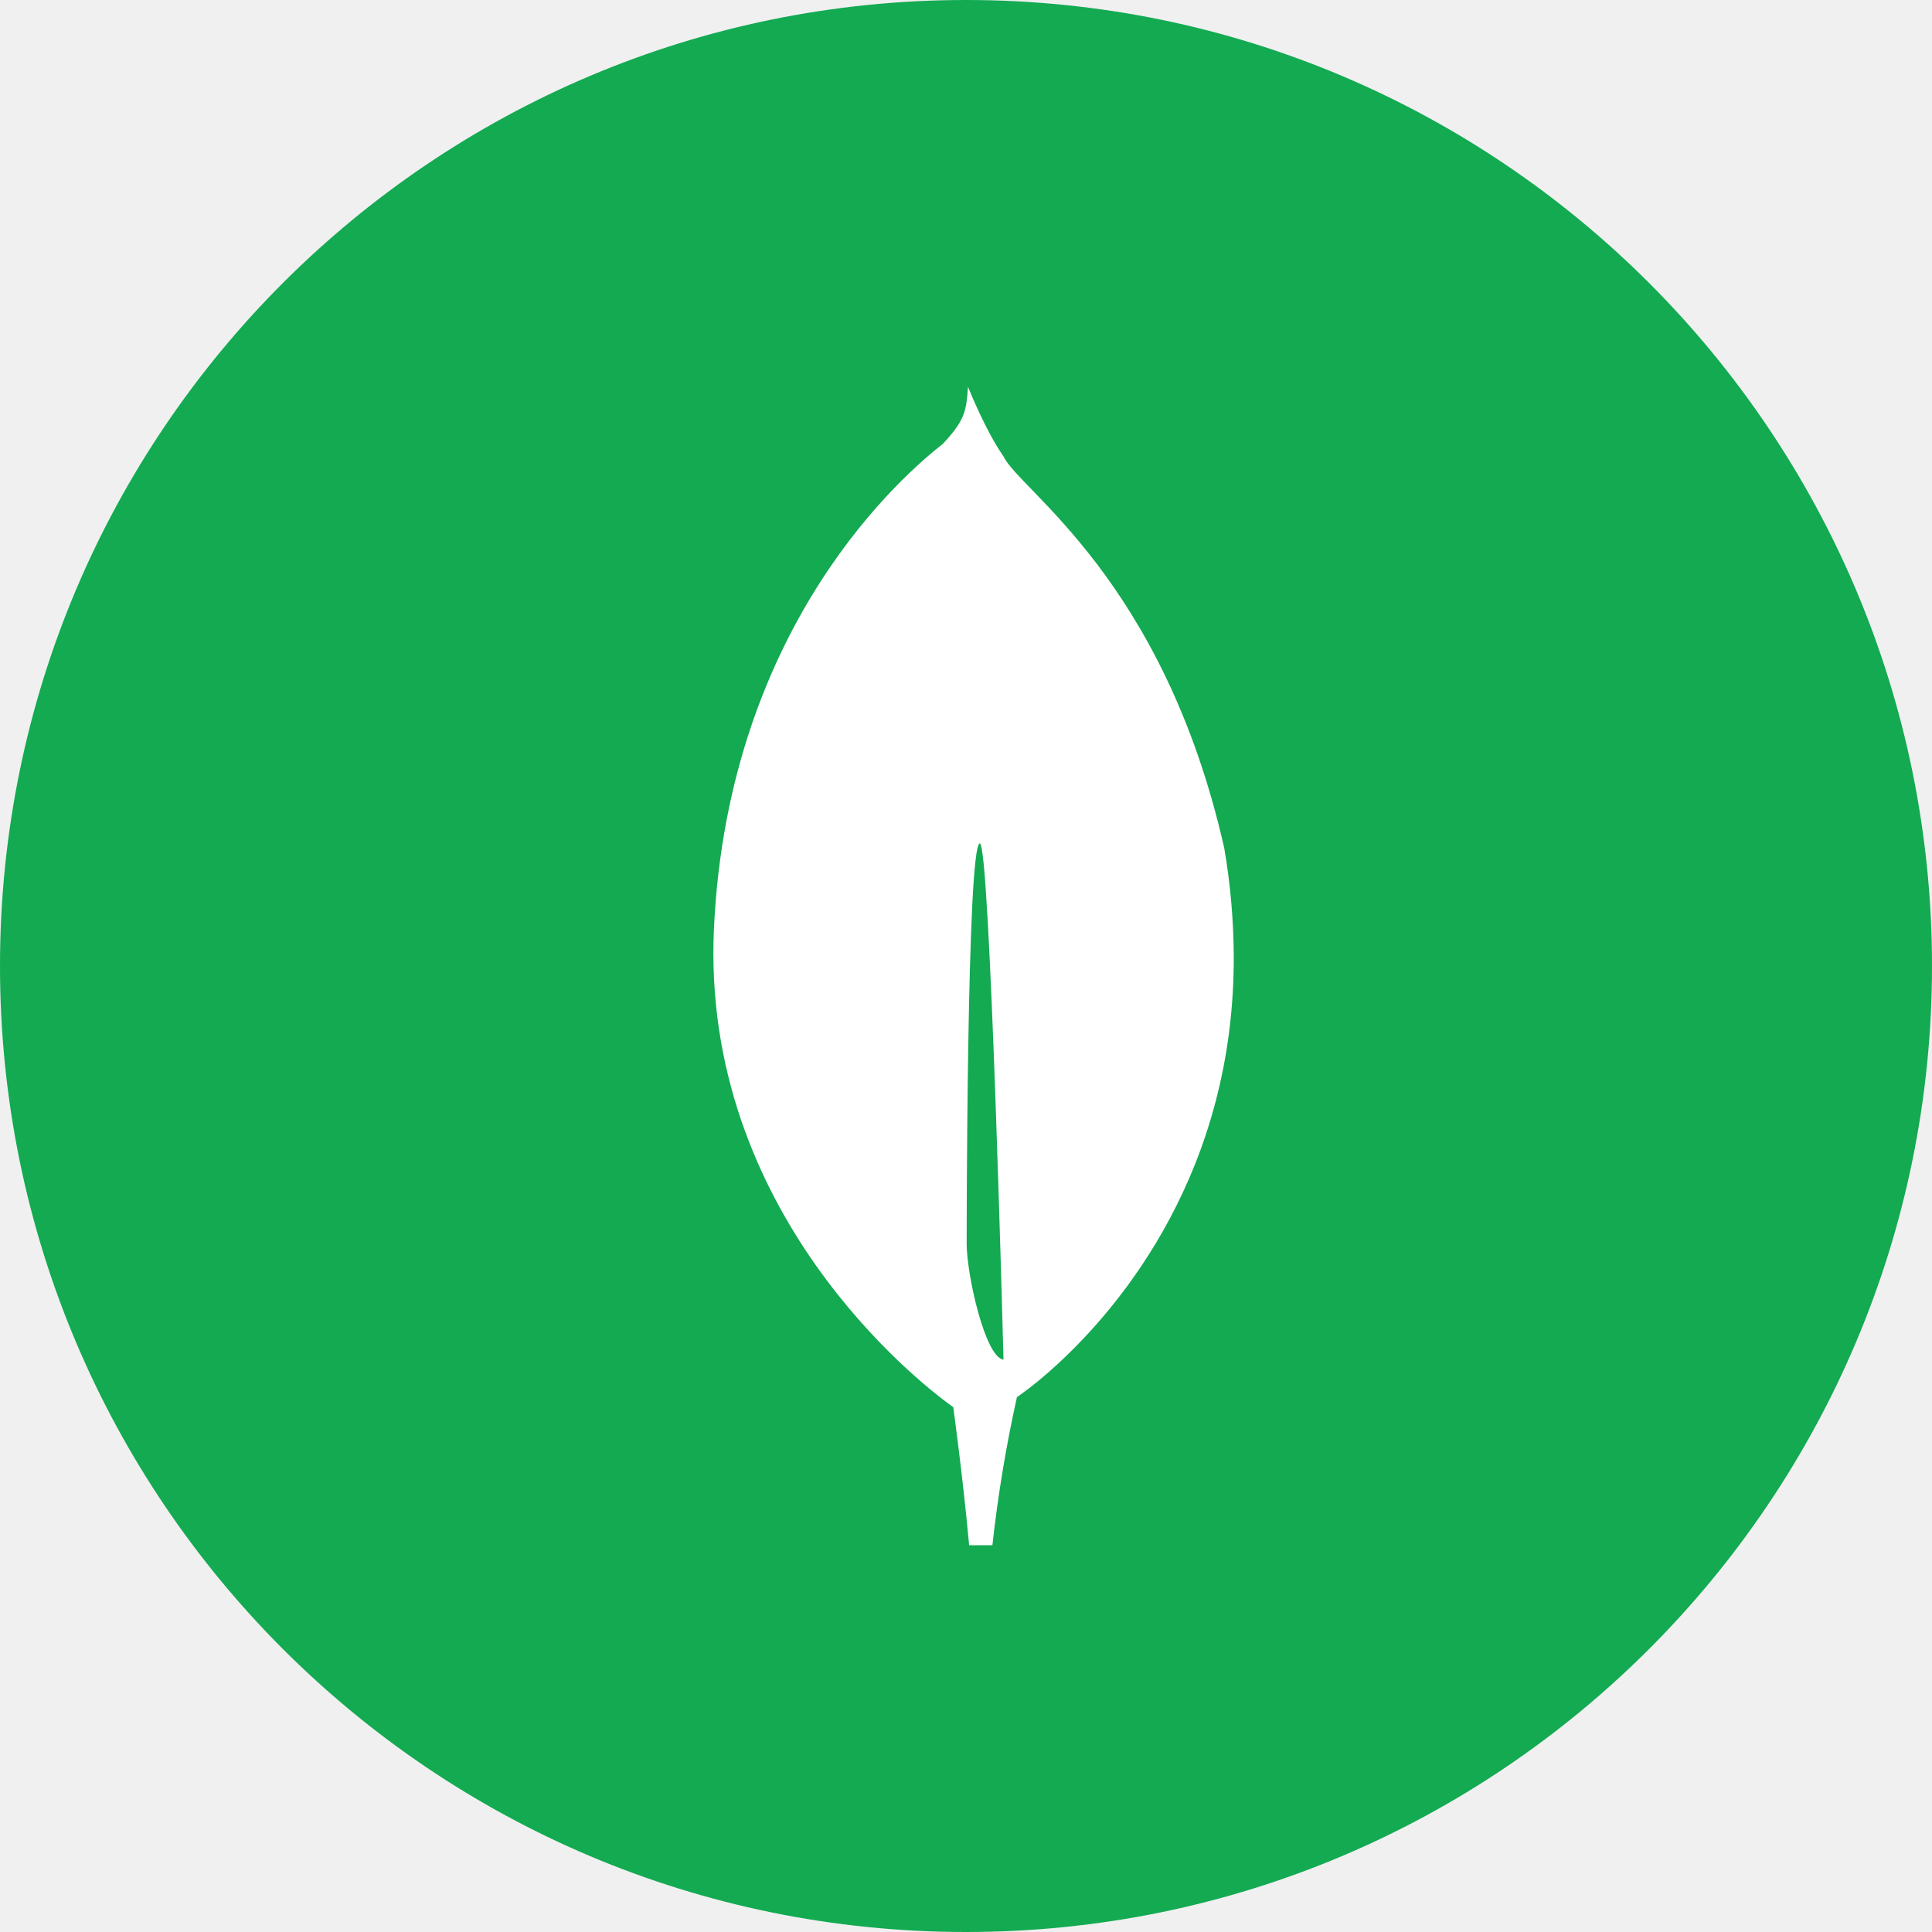
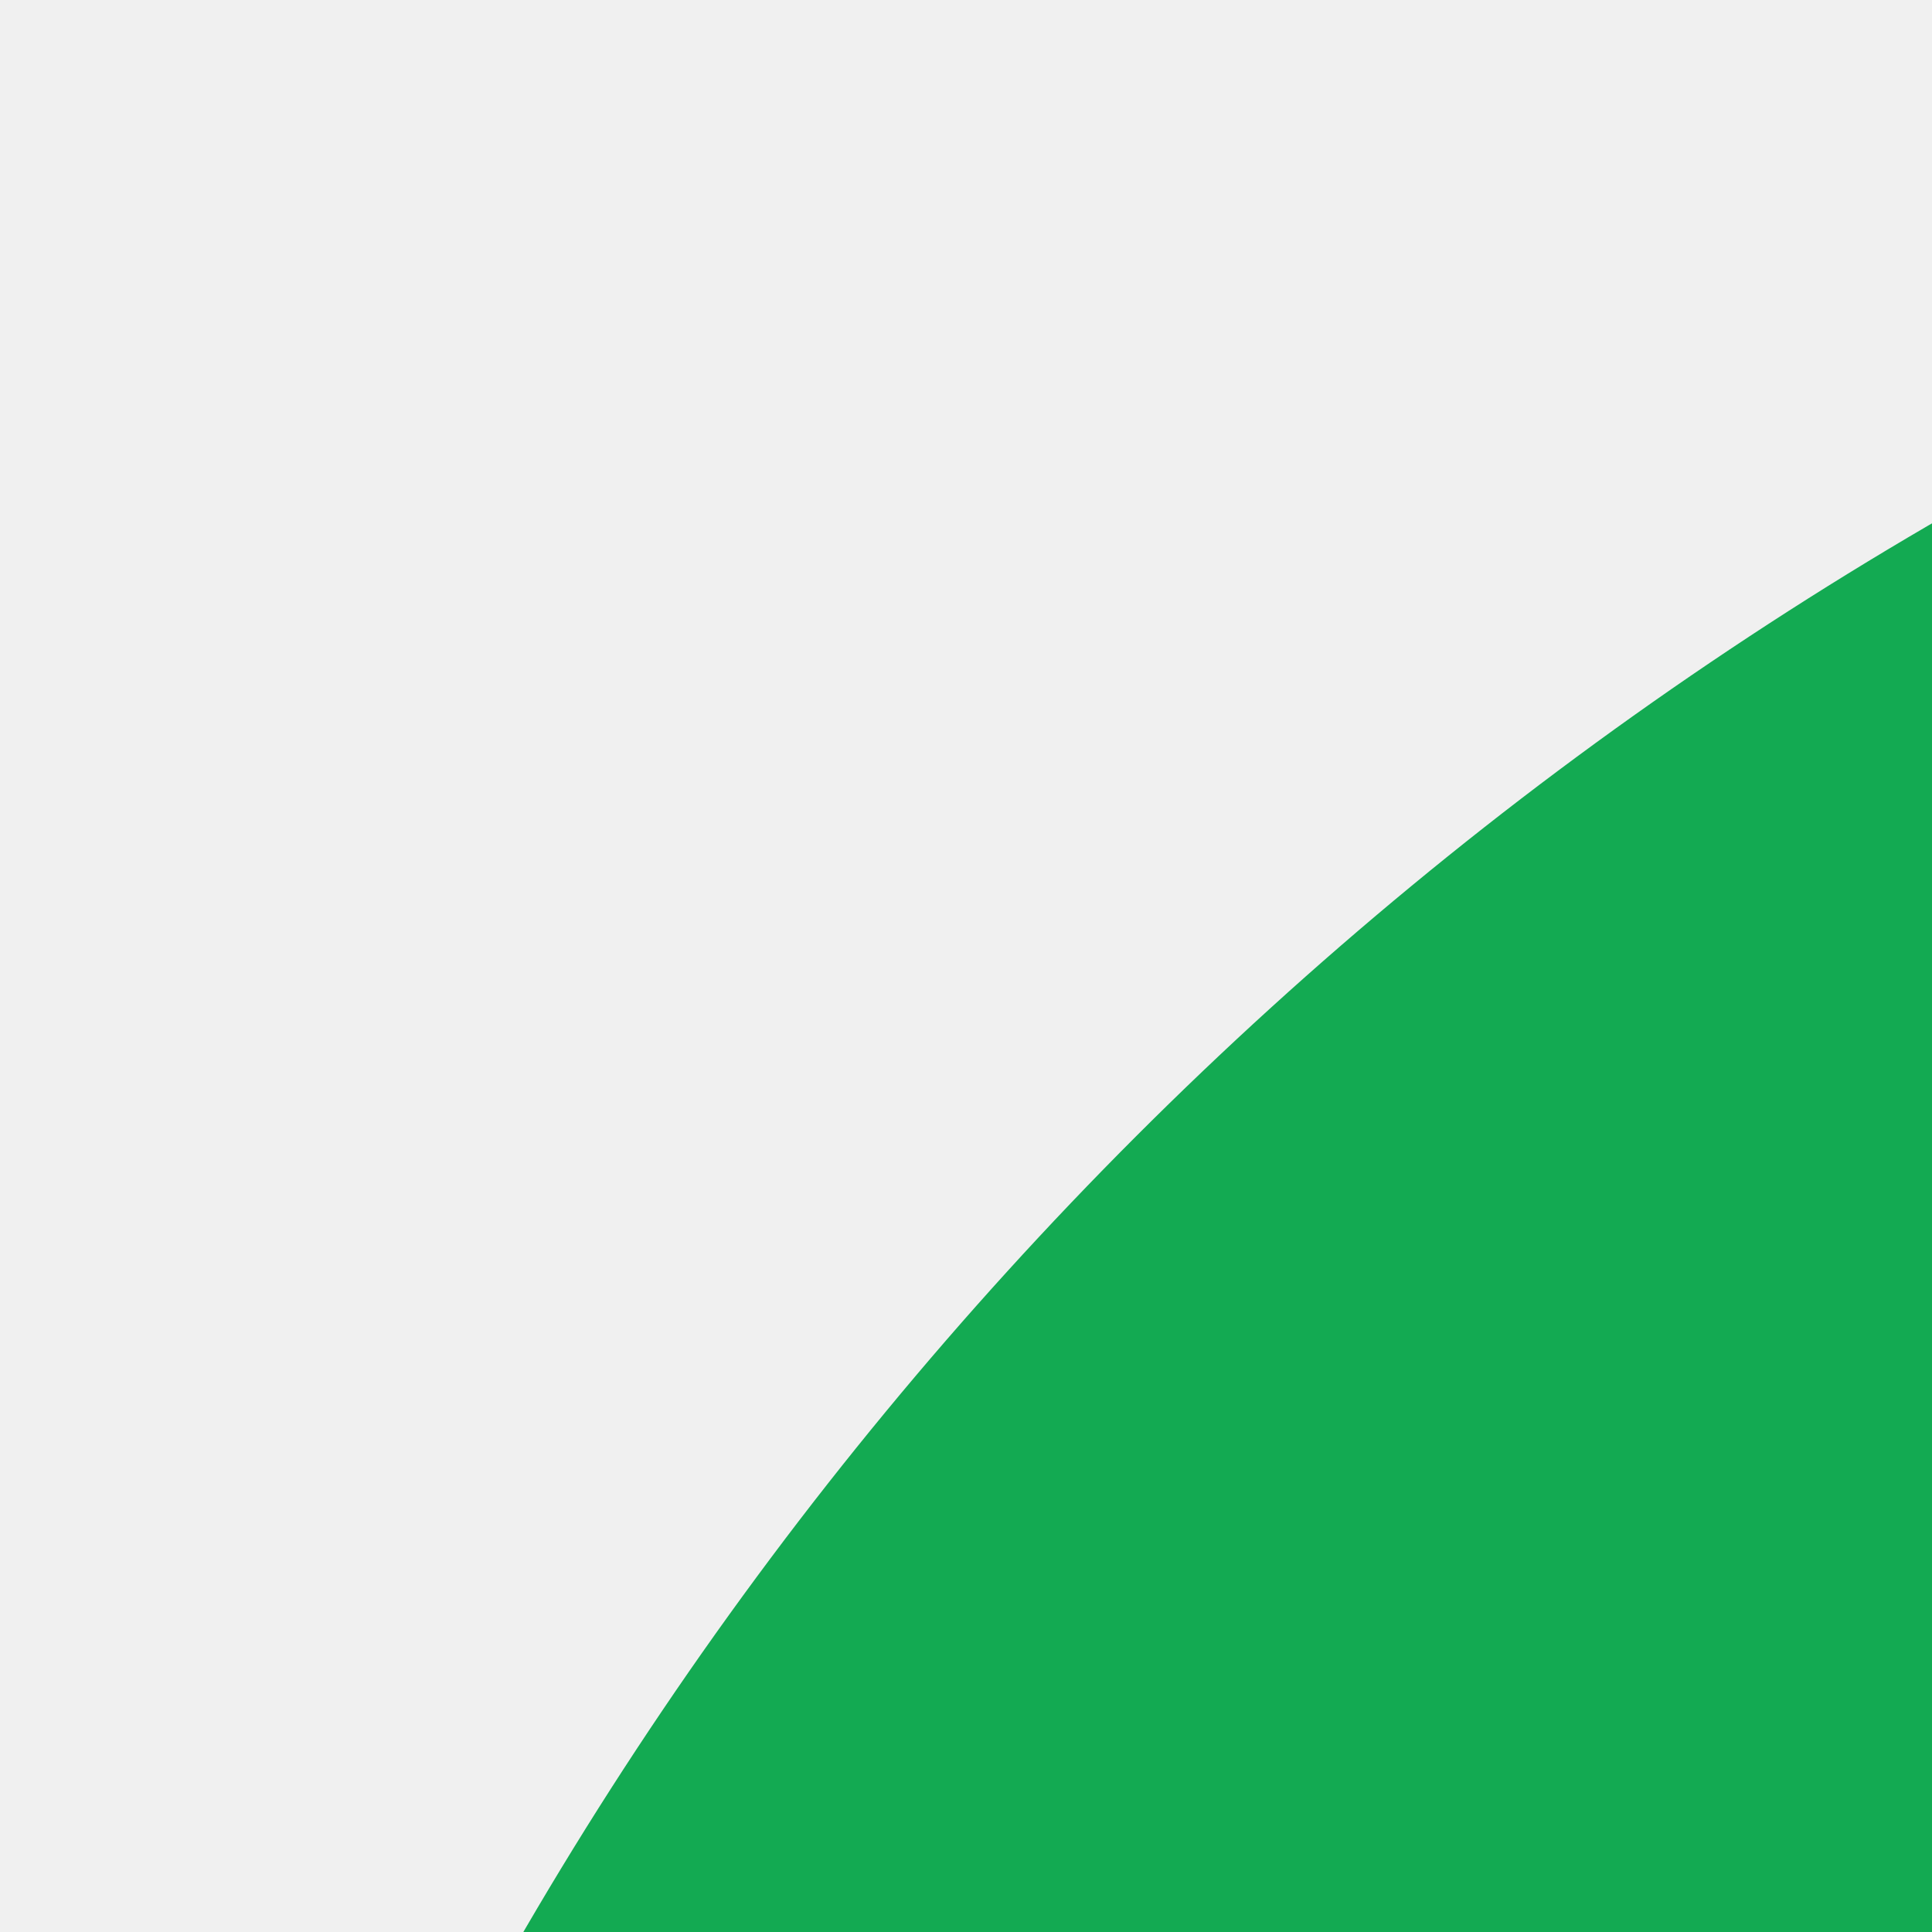
- <svg xmlns="http://www.w3.org/2000/svg" width="72px" height="72px" viewBox="0 0 1024 1024" fill="#000000">
+ <svg xmlns="http://www.w3.org/2000/svg" width="72px" height="72px" viewBox="0 0 255 255" fill="#000000">
  <g id="SVGRepo_bgCarrier" stroke-width="0" />
  <g id="SVGRepo_tracerCarrier" stroke-linecap="round" stroke-linejoin="round" />
  <g id="SVGRepo_iconCarrier">
    <circle cx="512" cy="512" r="512" style="fill:#13aa52" />
    <path d="M648.86 449.44c-32.34-142.73-108.77-189.66-117-207.59-9-12.65-18.12-35.15-18.12-35.15-.15-.38-.39-1.05-.67-1.7-.93 12.65-1.41 17.53-13.37 30.29-18.52 14.48-113.54 94.21-121.27 256.37-7.21 151.24 109.25 241.36 125 252.85l1.79 1.27v-.11c.1.76 5 36 8.44 73.34H526a726.68 726.68 0 0 1 13-78.53l1-.65a204.48 204.48 0 0 0 20.11-16.45l.72-.65c33.48-30.93 93.67-102.47 93.08-216.53a347.07 347.07 0 0 0-5.05-56.76zM512.35 659.12s0-212.12 7-212.08c5.46 0 12.53 273.61 12.53 273.61-9.72-1.17-19.53-45.03-19.53-61.53z" style="fill:#fff" />
  </g>
</svg>
